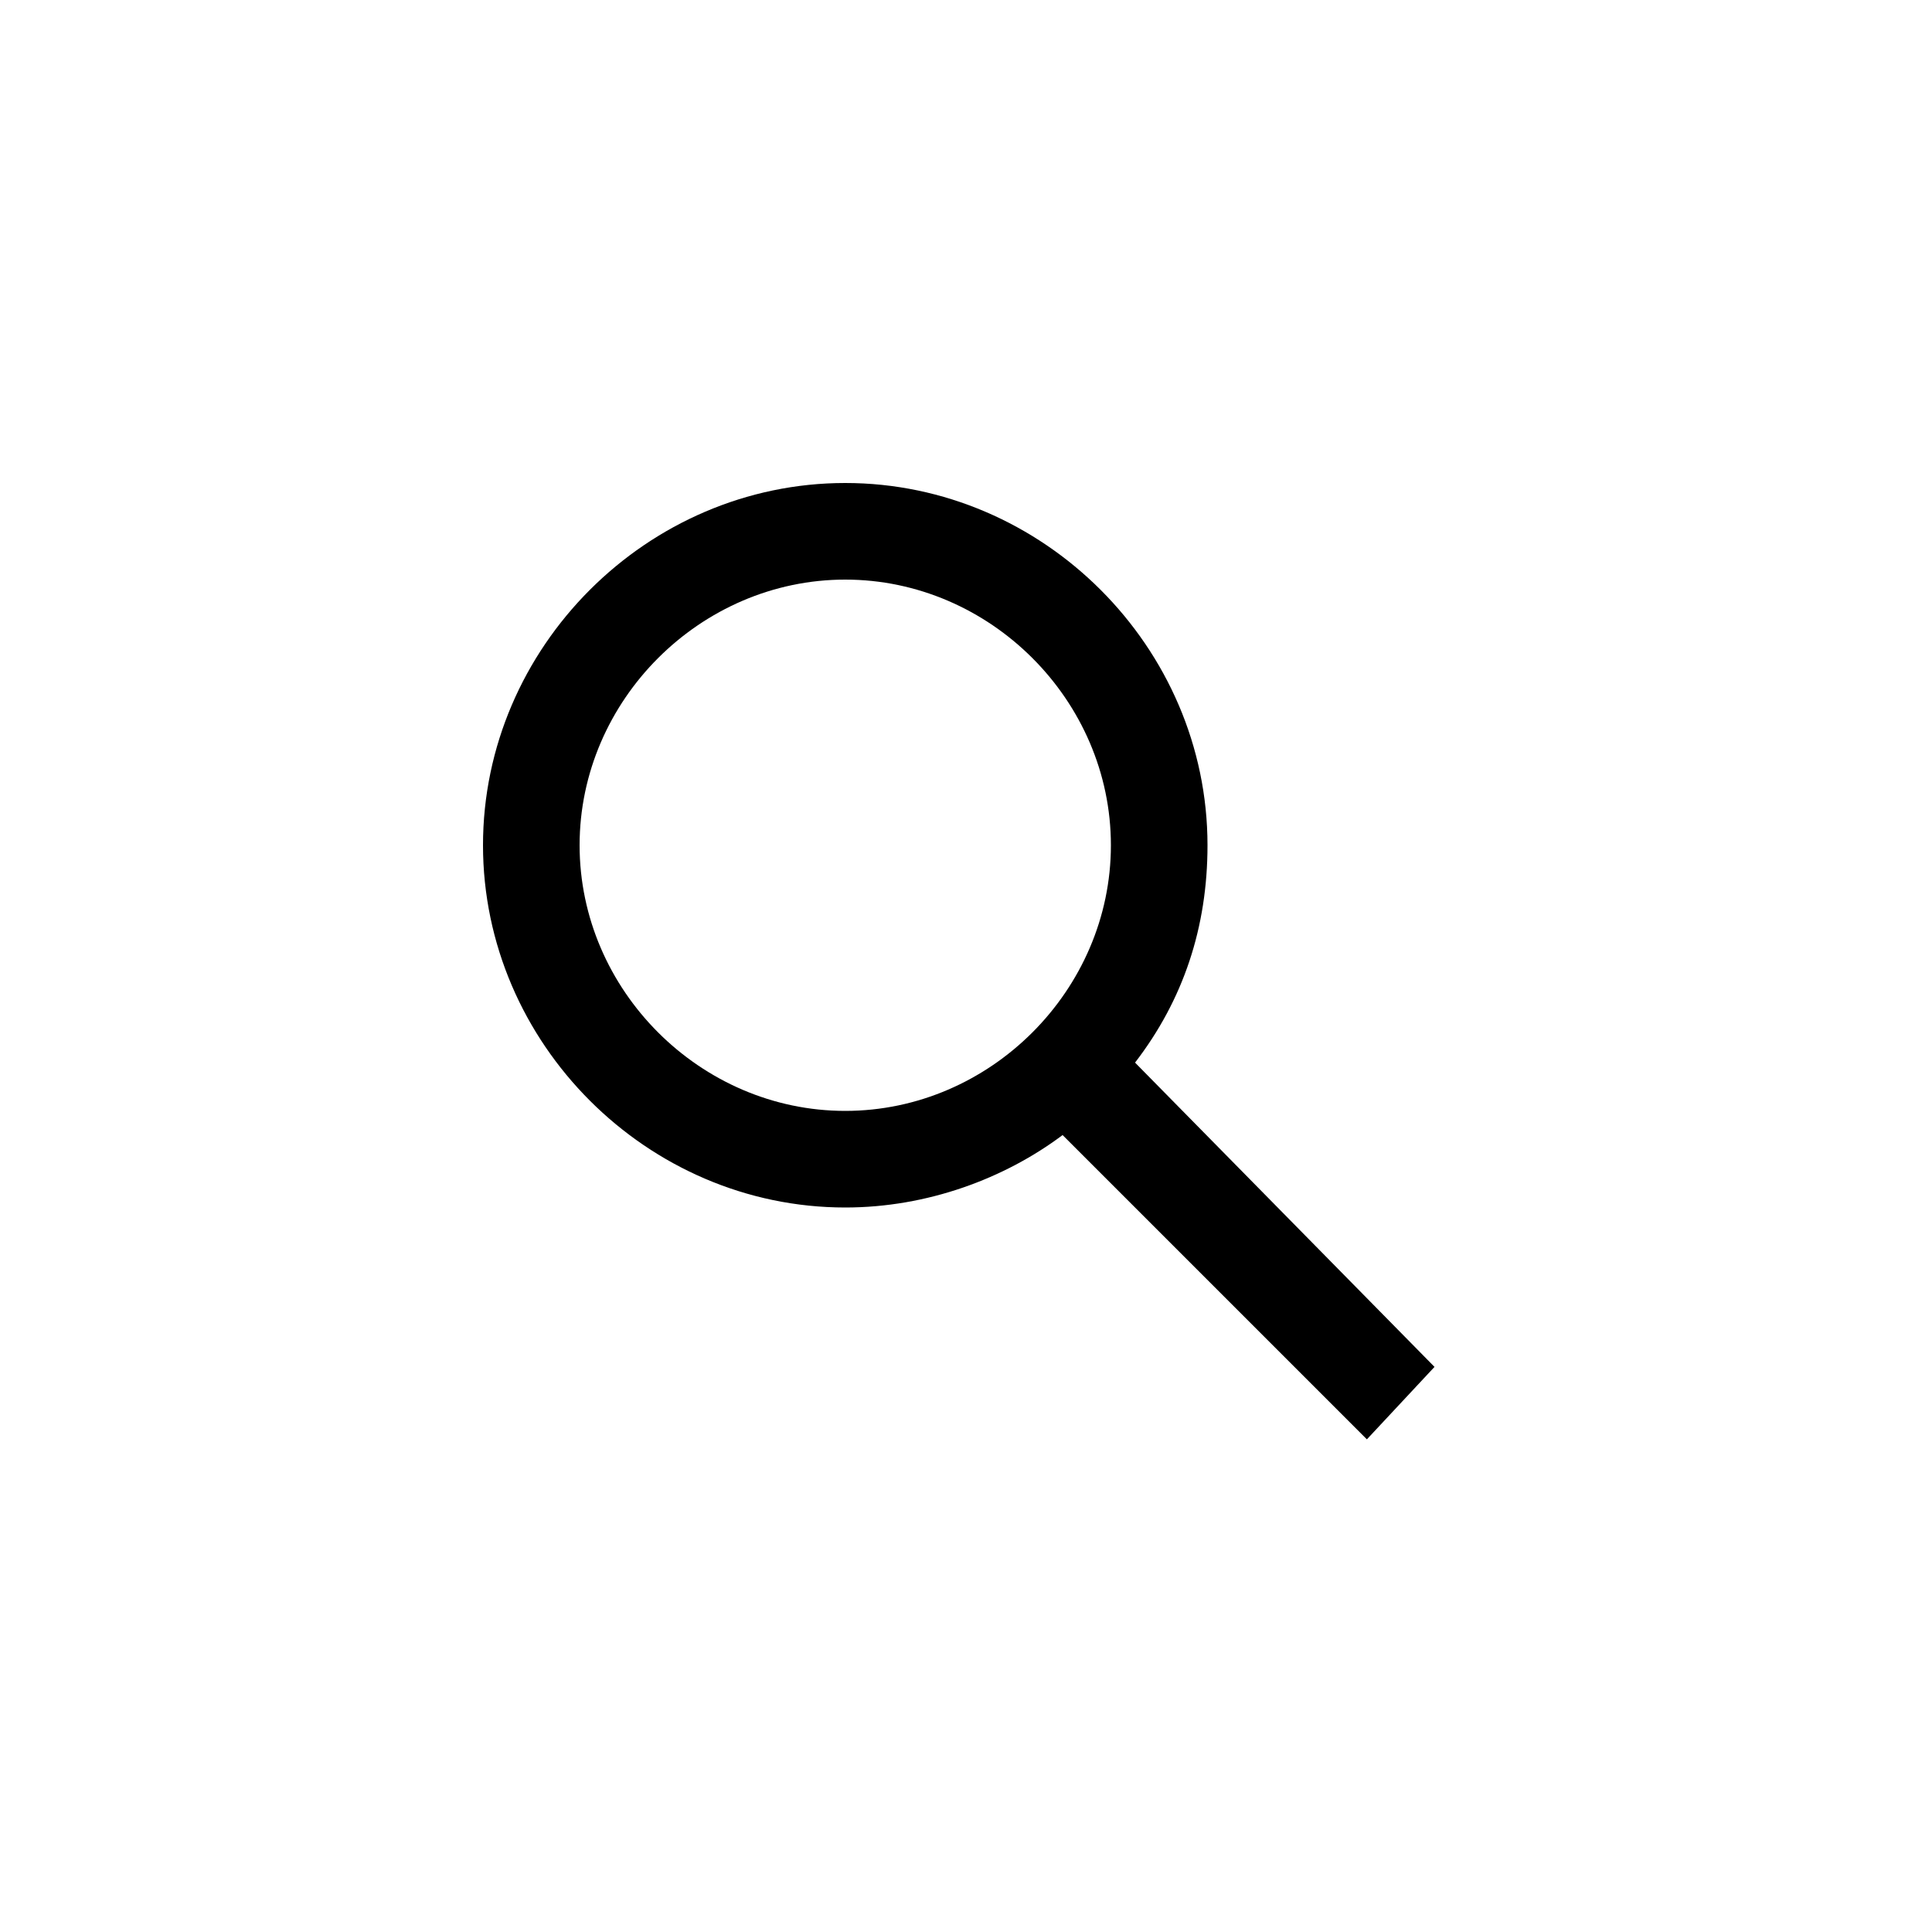
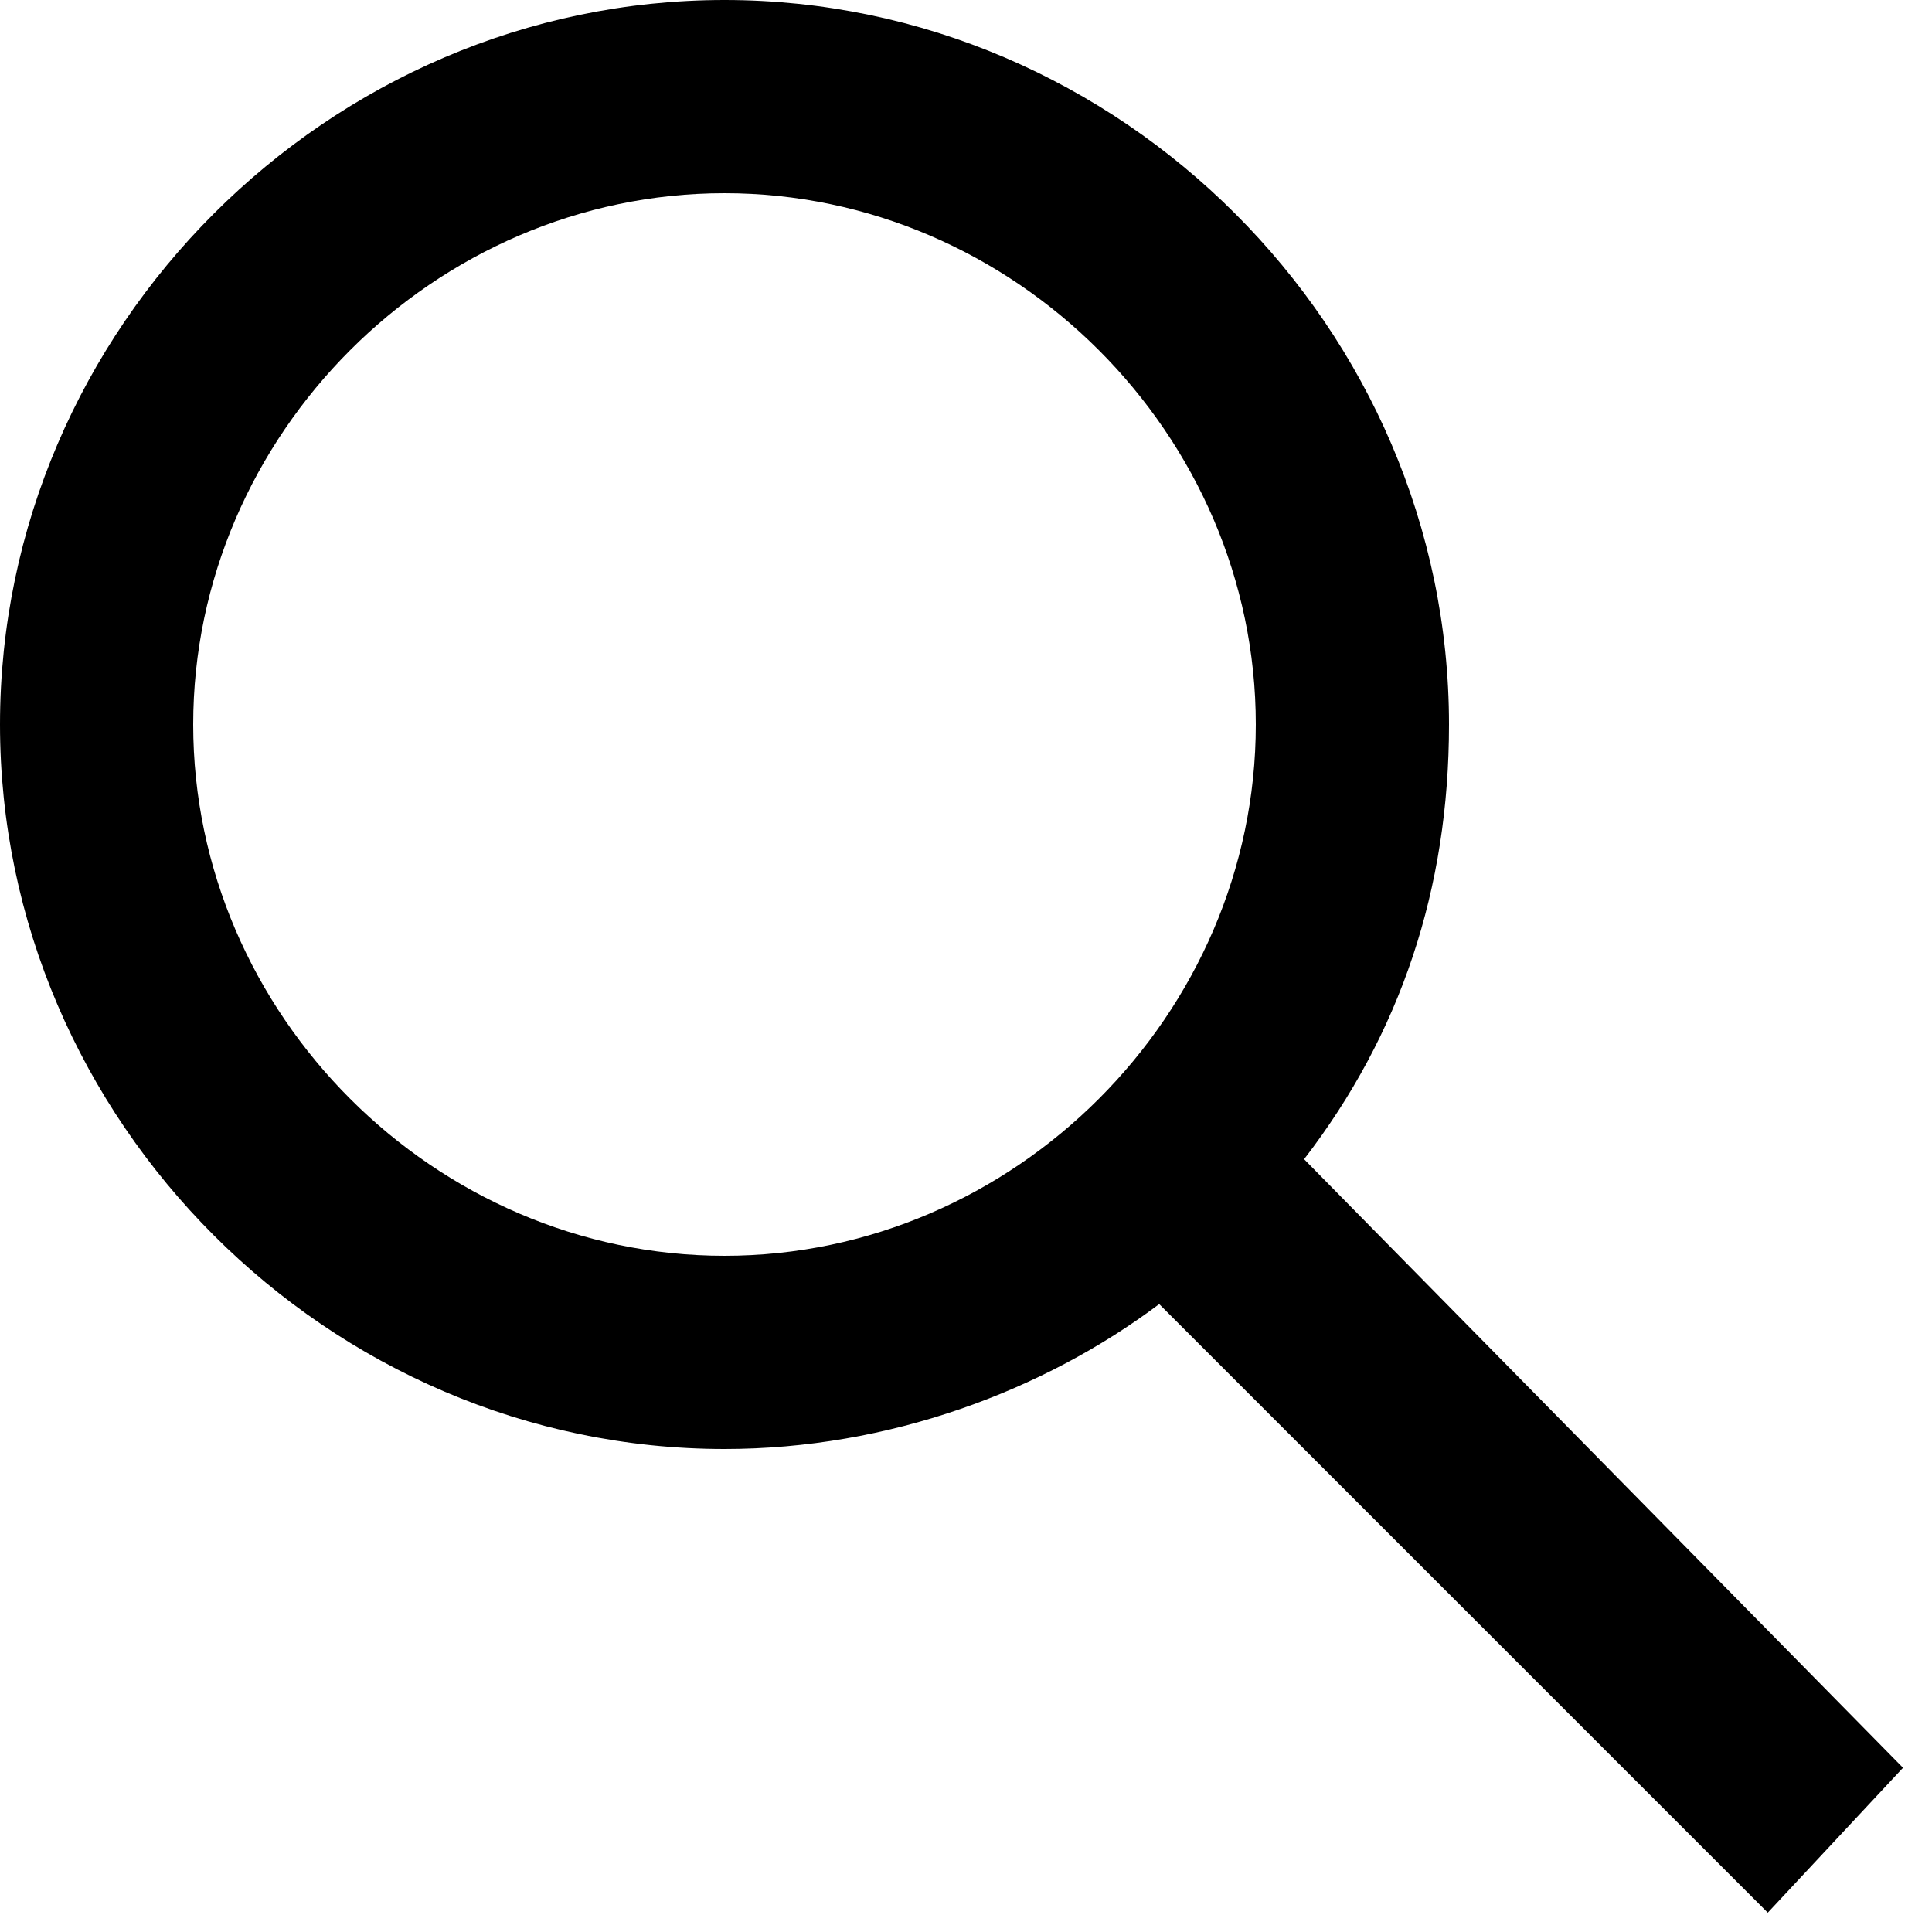
- <svg xmlns="http://www.w3.org/2000/svg" version="1.1" id="Layer_1" x="0px" y="0px" viewBox="0 0 40 40" enable-background="new 0 0 40 40" xml:space="preserve">
-   <path d="M29.7,28.3L23.5,22c1-1.3,1.5-2.8,1.5-4.5c0-4.1-3.4-7.5-7.5-7.5S10,13.4,10,17.5s3.4,7.5,7.5,7.5c1.7,0,3.3-0.6,4.5-1.5  l6.3,6.3L29.7,28.3z M12,17.5c0-3,2.5-5.5,5.5-5.5s5.5,2.5,5.5,5.5S20.5,23,17.5,23S12,20.5,12,17.5z" />
+ <svg xmlns="http://www.w3.org/2000/svg" width="20" height="20">
+   <g>
+     <rect x="-1" y="-1" width="22" height="22" id="canvas_background" fill="none" />
+   </g>
+   <g>
+     <path d="m19.7,18.3l-6.2,-6.3c1,-1.3 1.5,-2.8 1.5,-4.5c0,-4.1 -3.4,-7.5 -7.5,-7.5s-7.5,3.4 -7.5,7.5s3.4,7.5 7.5,7.5c1.7,0 3.3,-0.6 4.5,-1.5l6.3,6.3l1.4,-1.5zm-17.7,-10.8c0,-3 2.5,-5.5 5.5,-5.5s5.5,2.5 5.5,5.5s-2.5,5.5 -5.5,5.5s-5.5,-2.5 -5.5,-5.5z" id="svg_1" />
+   </g>
</svg>
